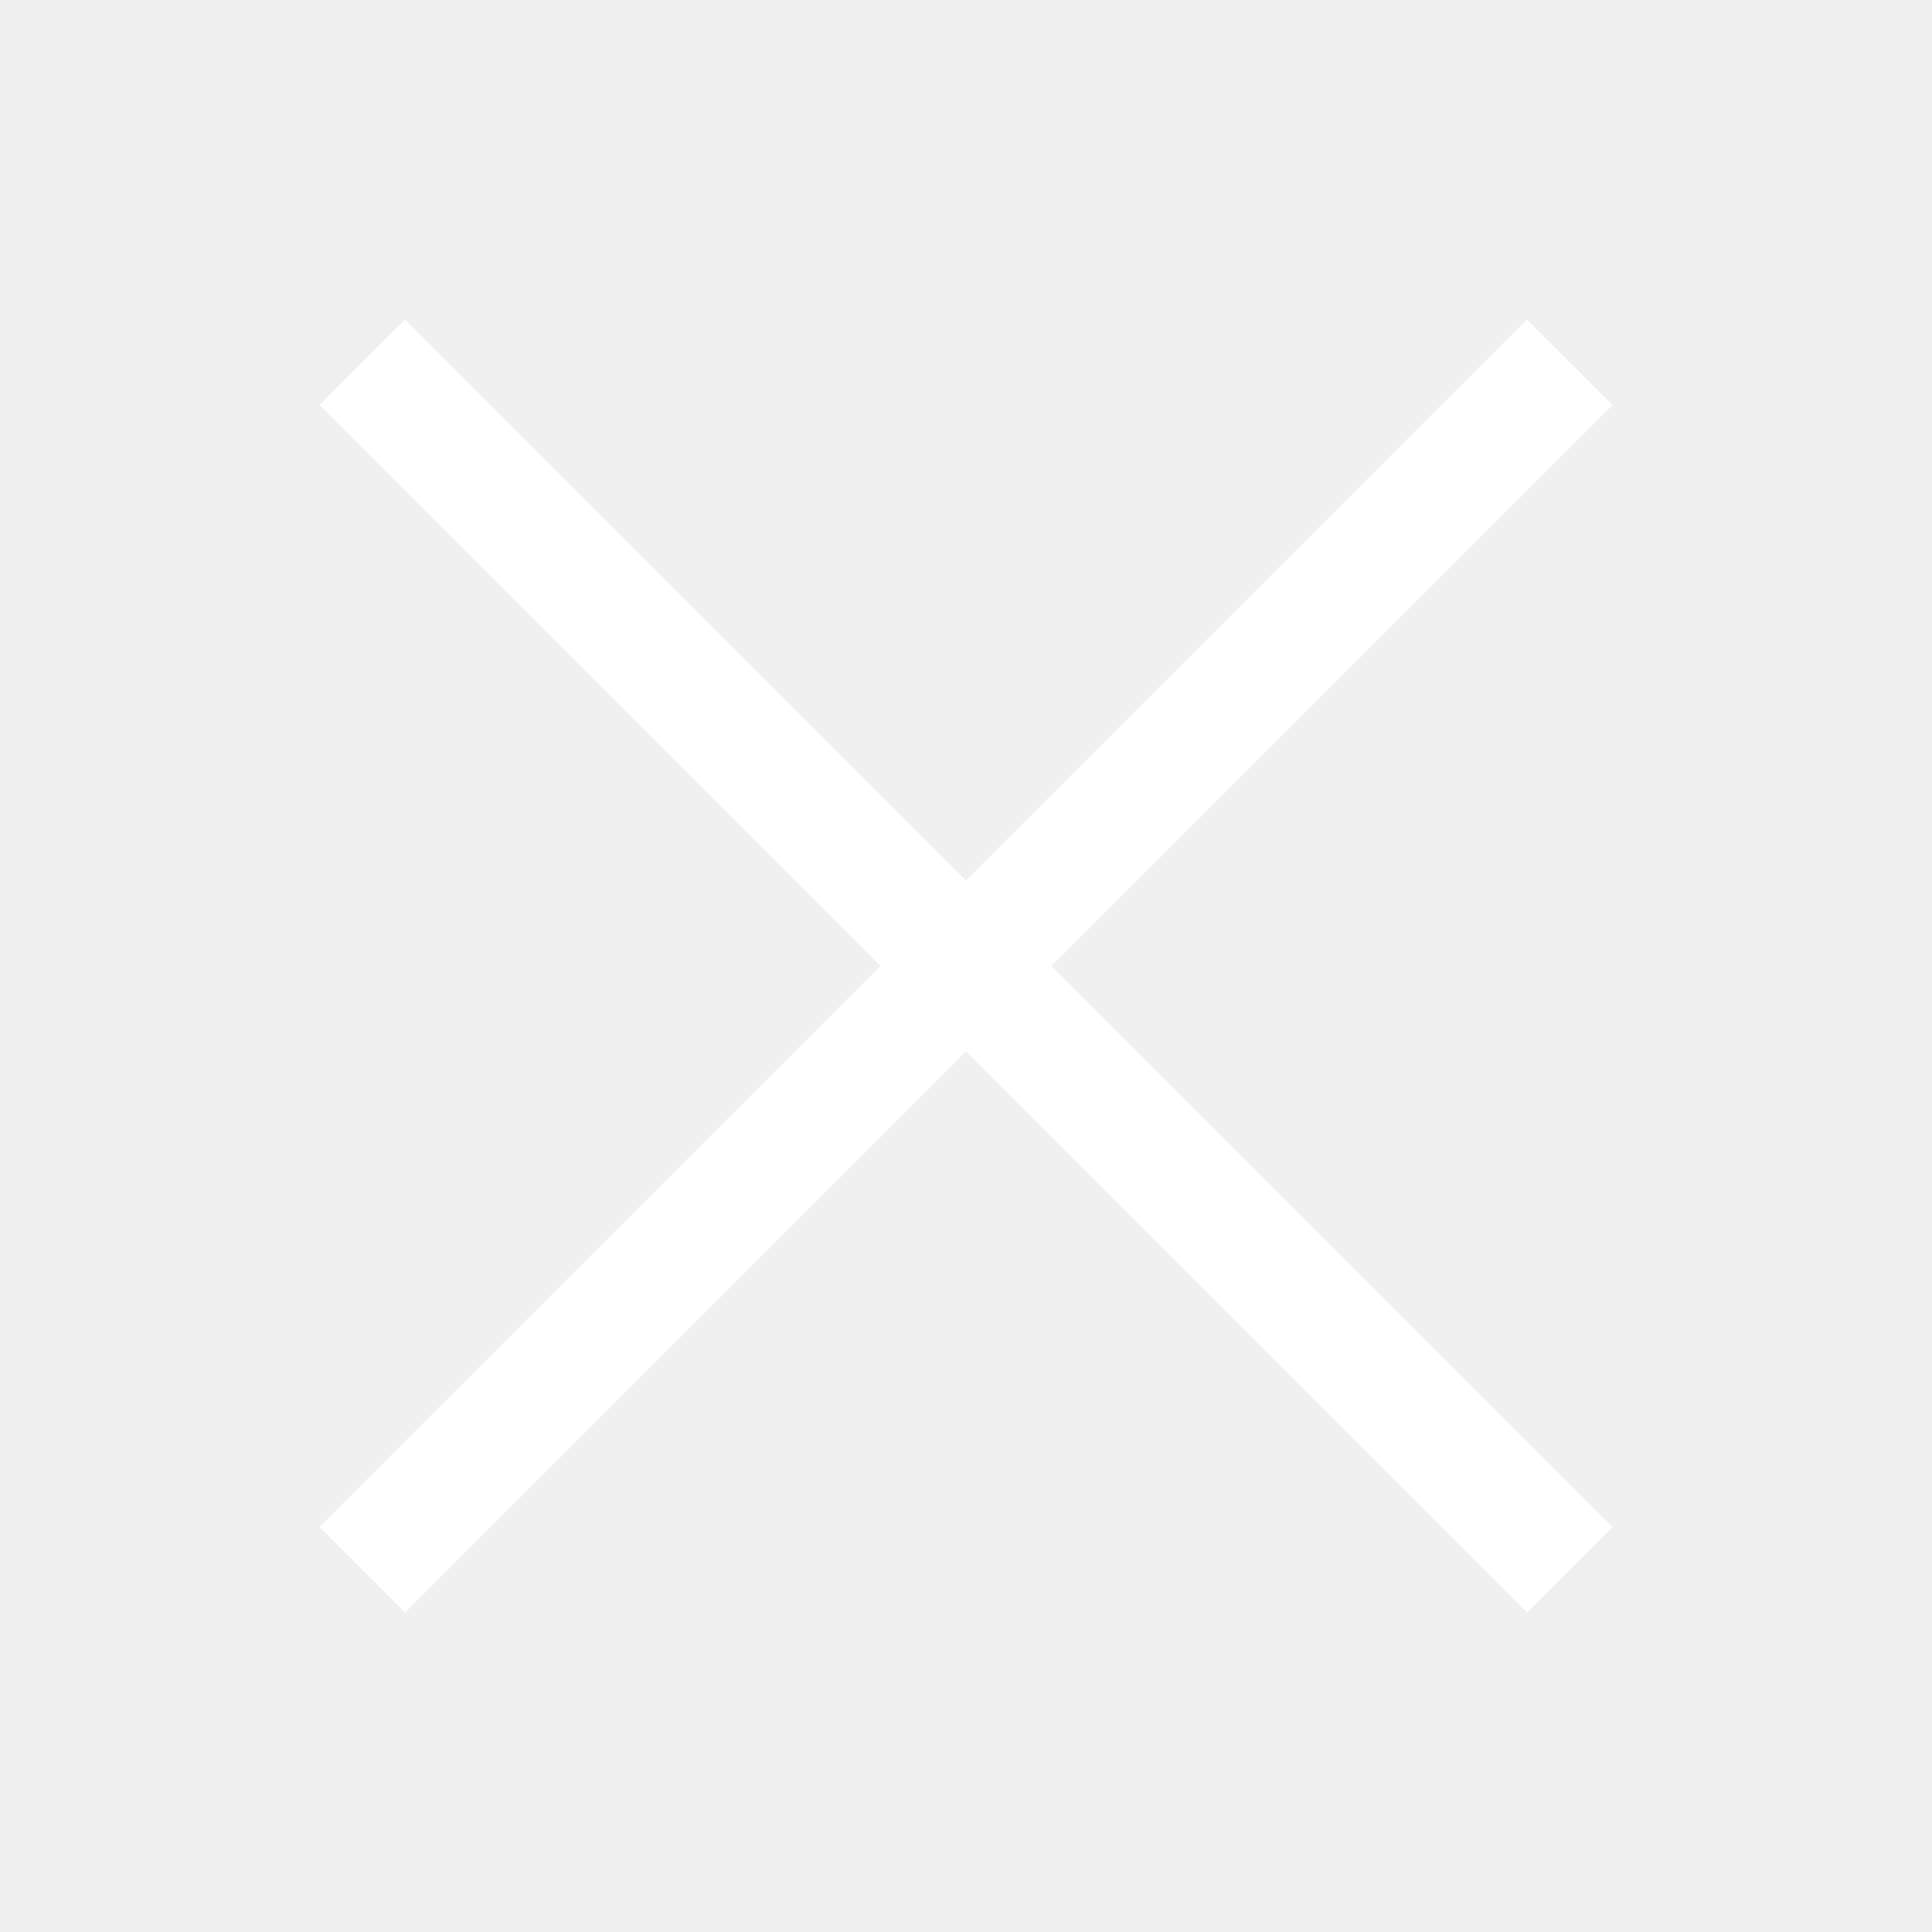
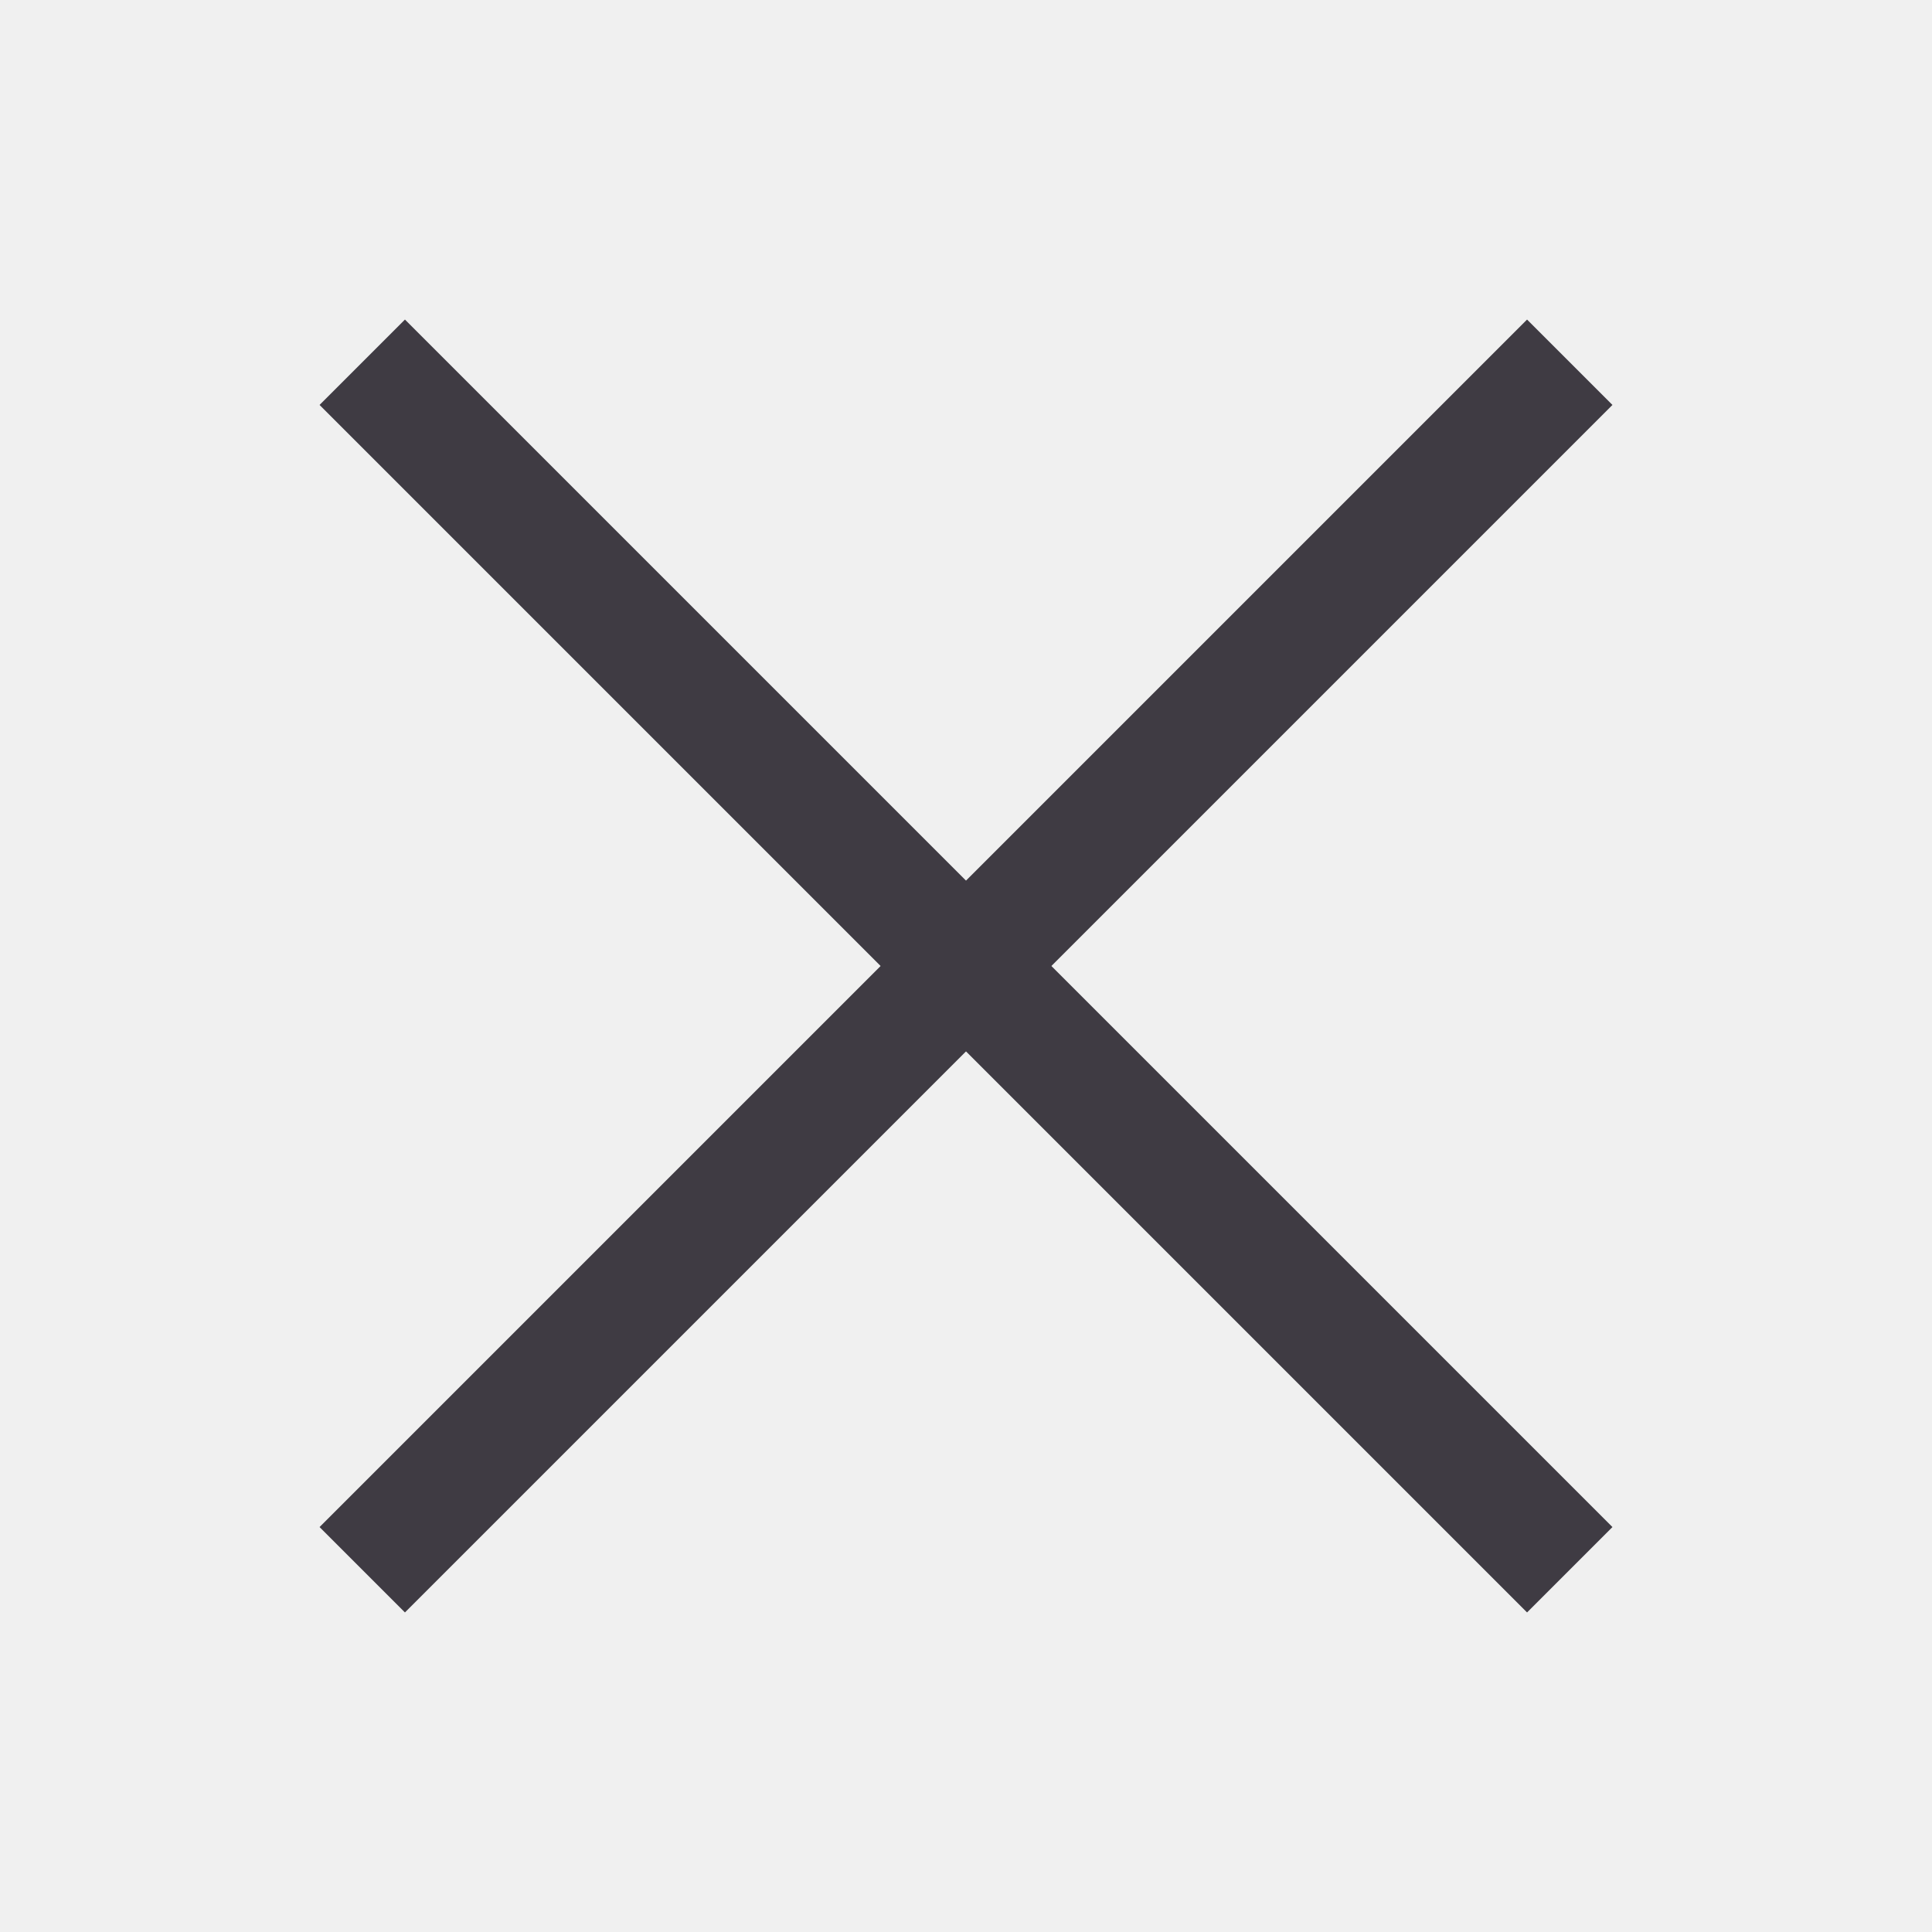
<svg xmlns="http://www.w3.org/2000/svg" width="32" height="32" viewBox="0 0 32 32" fill="none">
-   <path d="M26 6L6 26" stroke="white" stroke-width="2" />
-   <path d="M6 6L26 26" stroke="white" stroke-width="2" />
+   <path d="M26 6L6 26" stroke="#3F3B43" stroke-width="2" />
+   <path d="M6 6L26 26" stroke="#3F3B43" stroke-width="2" />
</svg>
